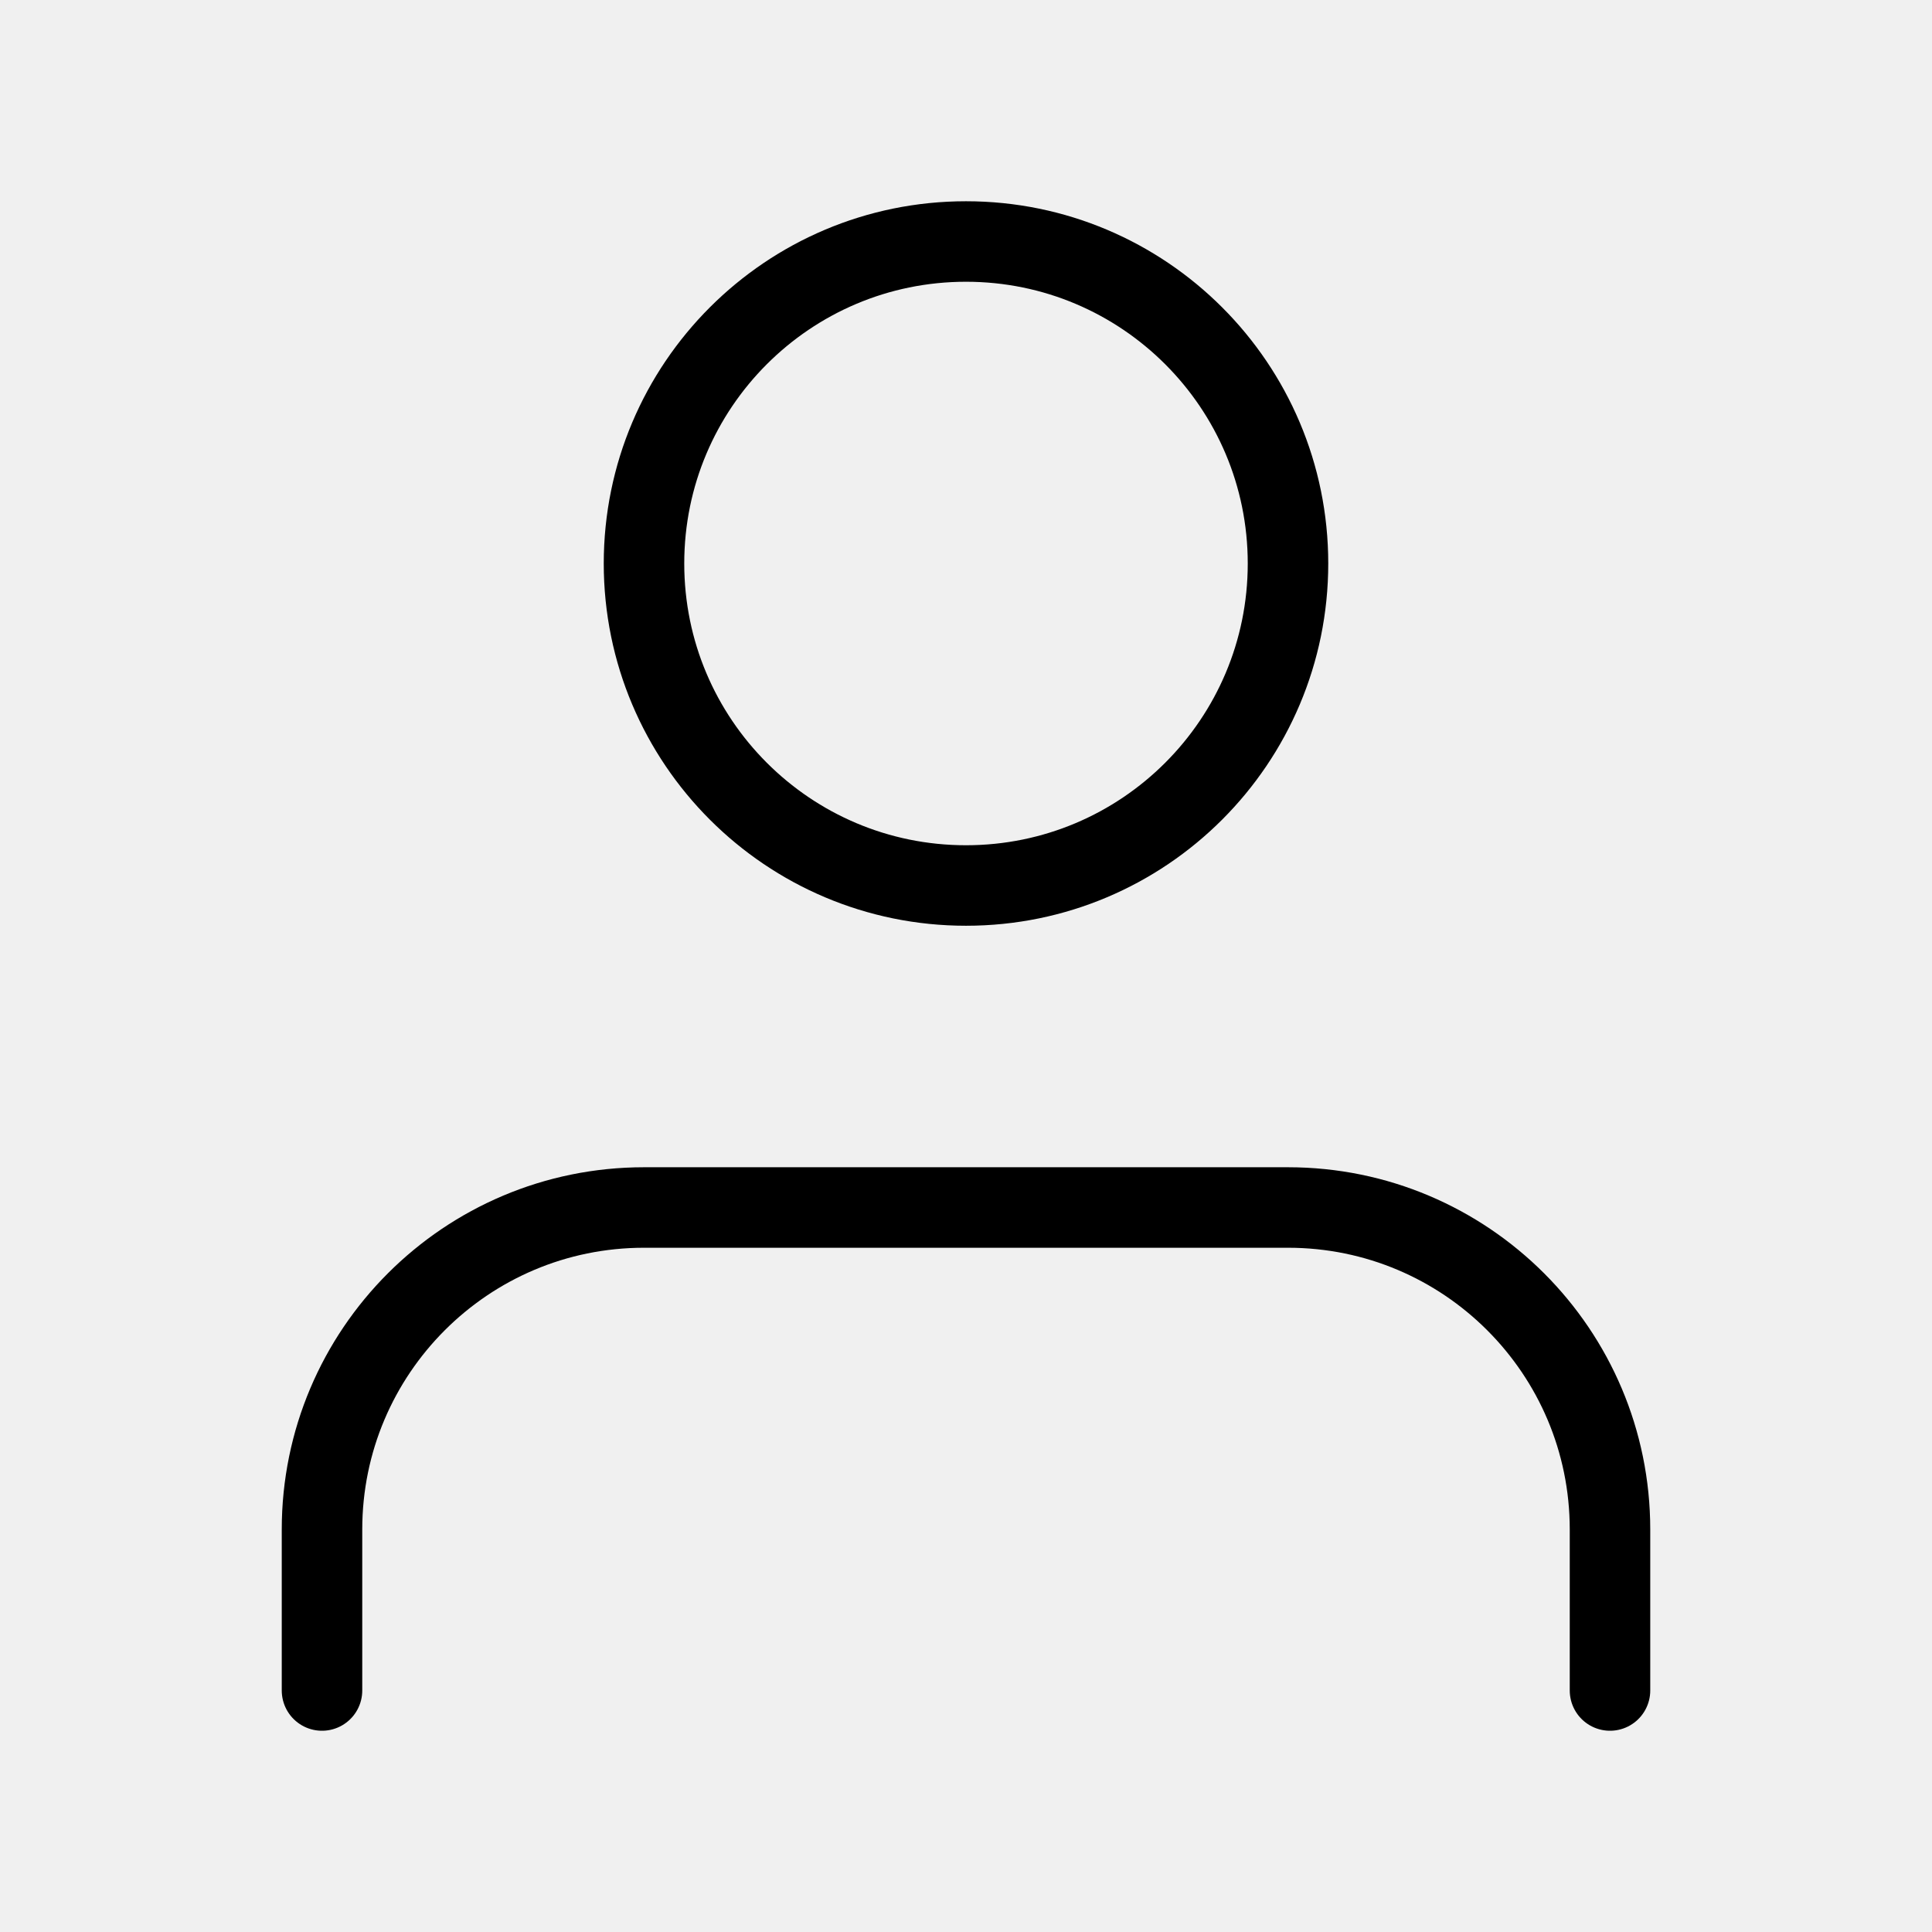
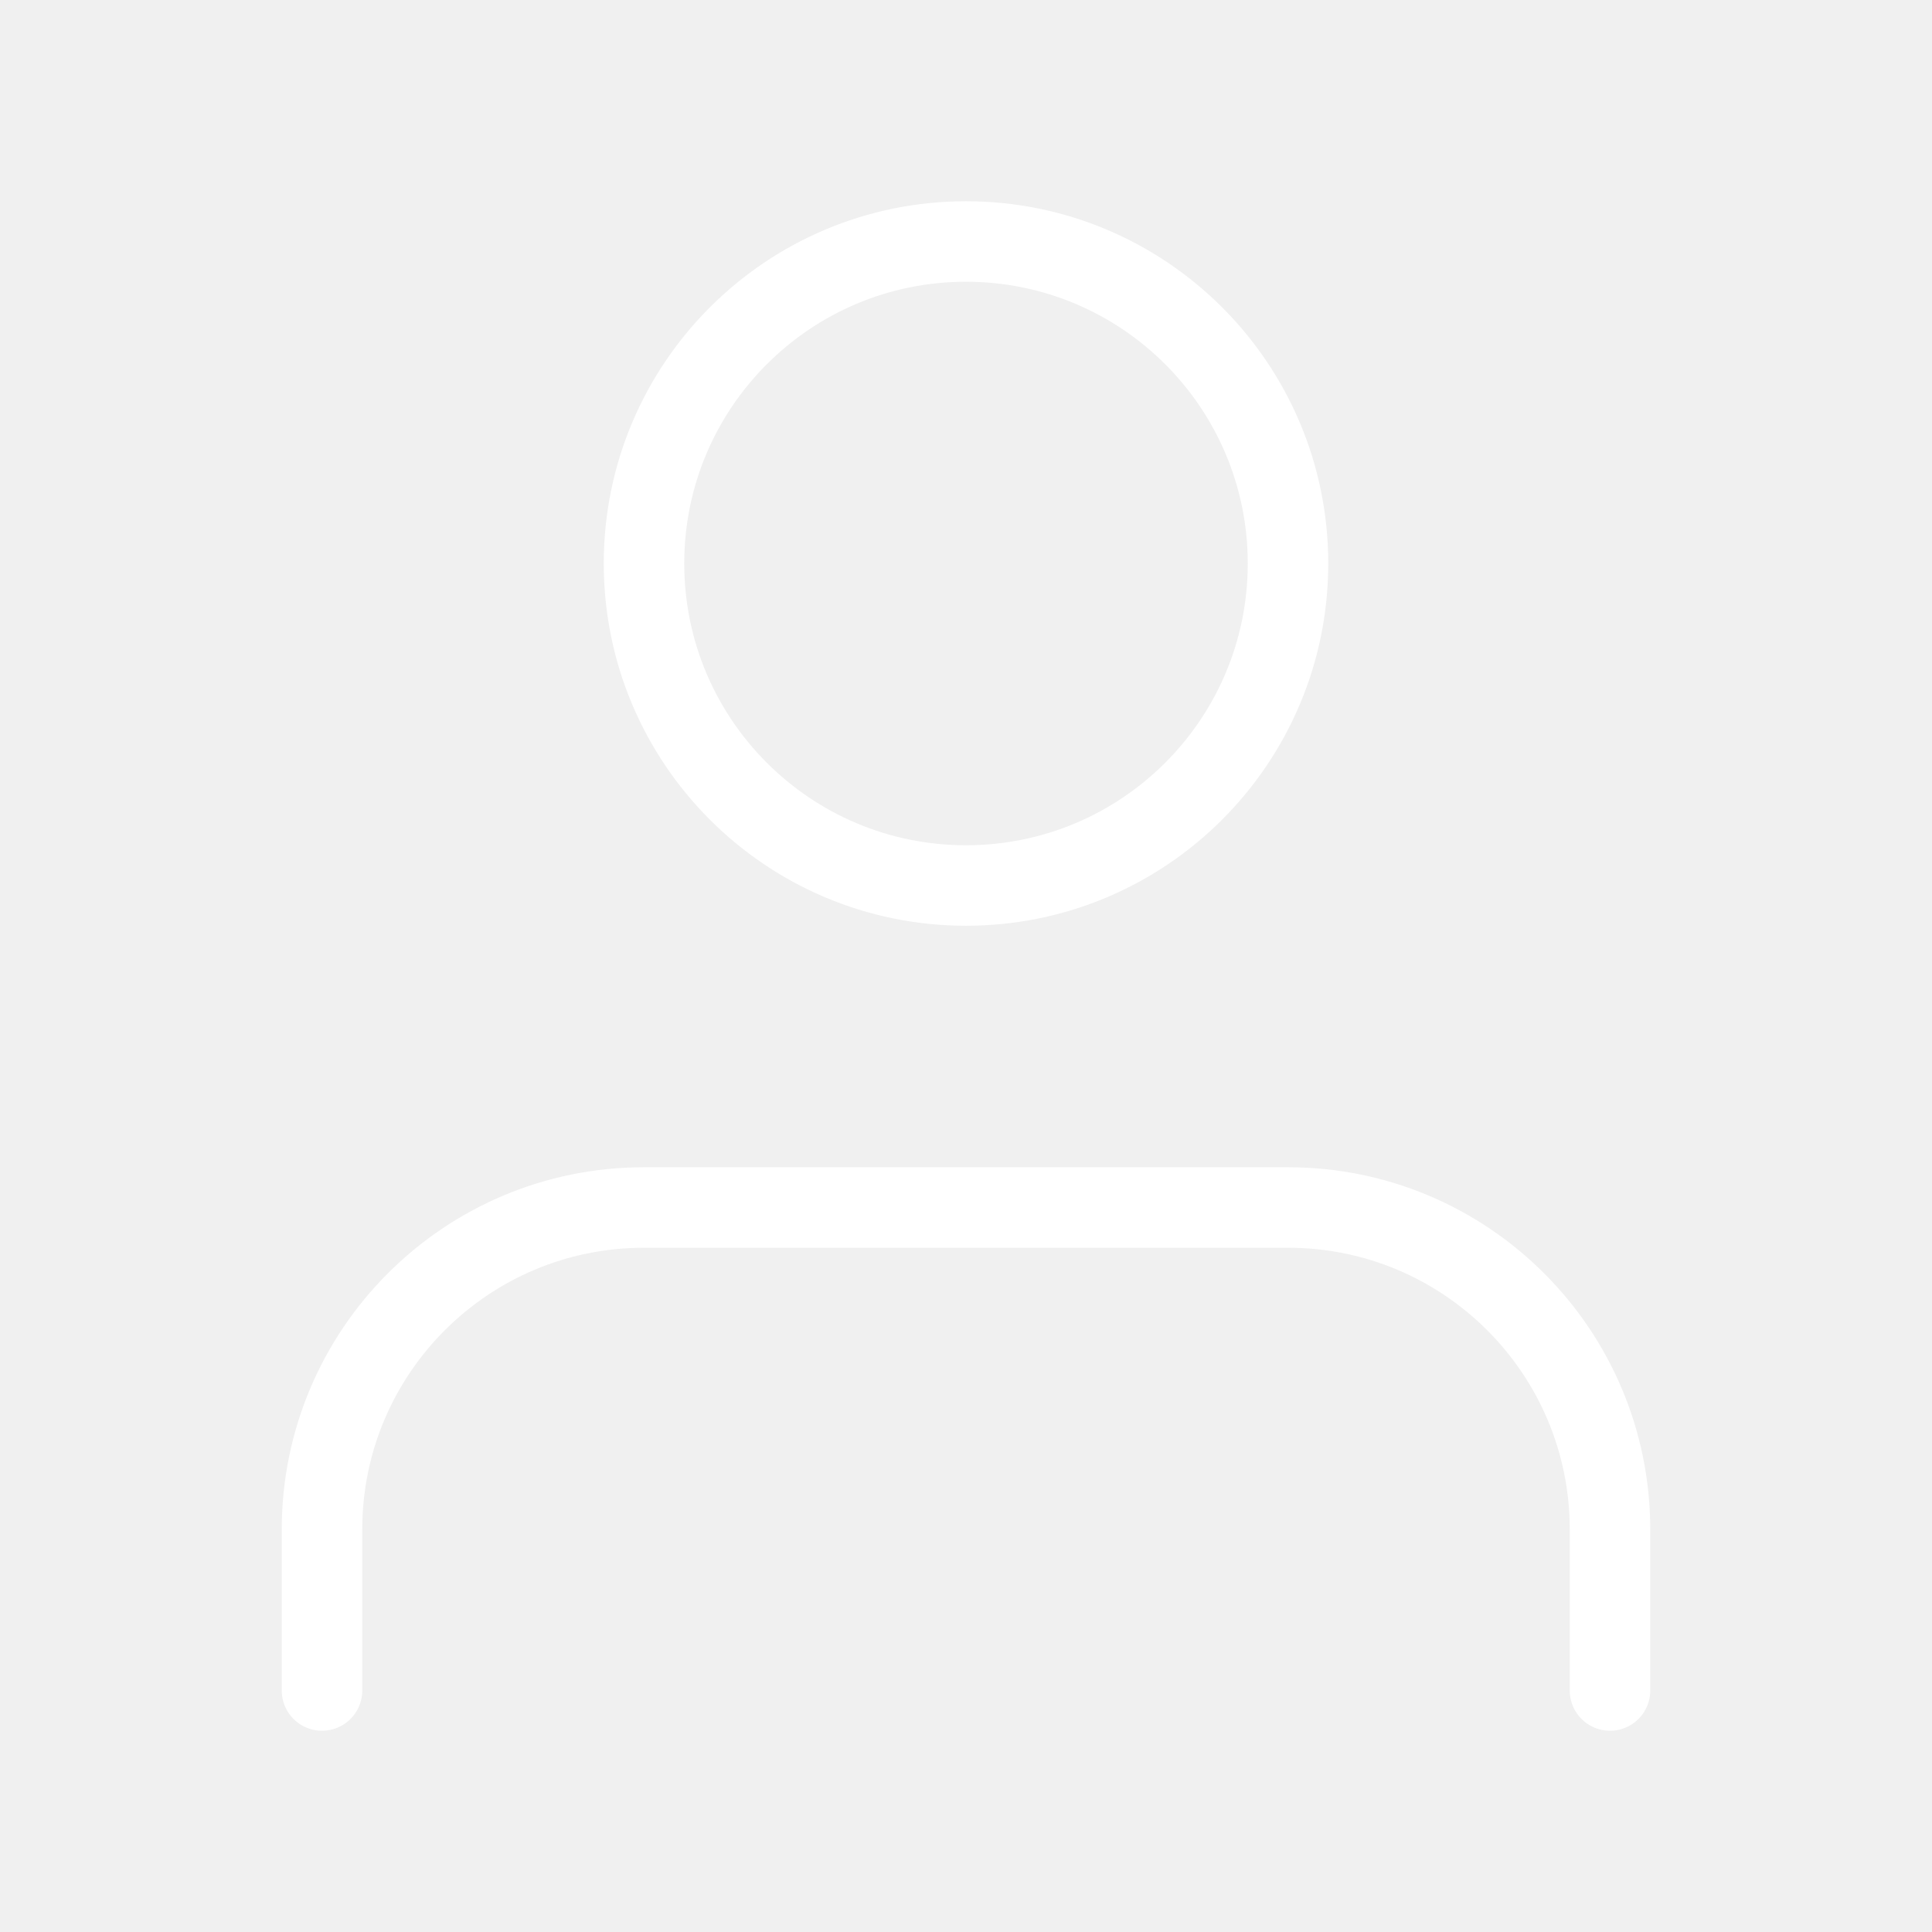
- <svg xmlns="http://www.w3.org/2000/svg" width="40" height="40" viewBox="0 0 24 24" fill="none" stroke="currentColor" stroke-width="1" stroke-linecap="round" stroke-linejoin="round" class="feather feather-user">
+ <svg xmlns="http://www.w3.org/2000/svg" width="40" height="40" viewBox="0 0 24 24" fill="none" stroke="#fff" stroke-width="1" stroke-linecap="round" stroke-linejoin="round" class="feather feather-user">
  <path d="M20 21v-2a4 4 0 0 0-4-4H8a4 4 0 0 0-4 4v2" />
  <circle cx="12" cy="7" r="4" />
</svg>
